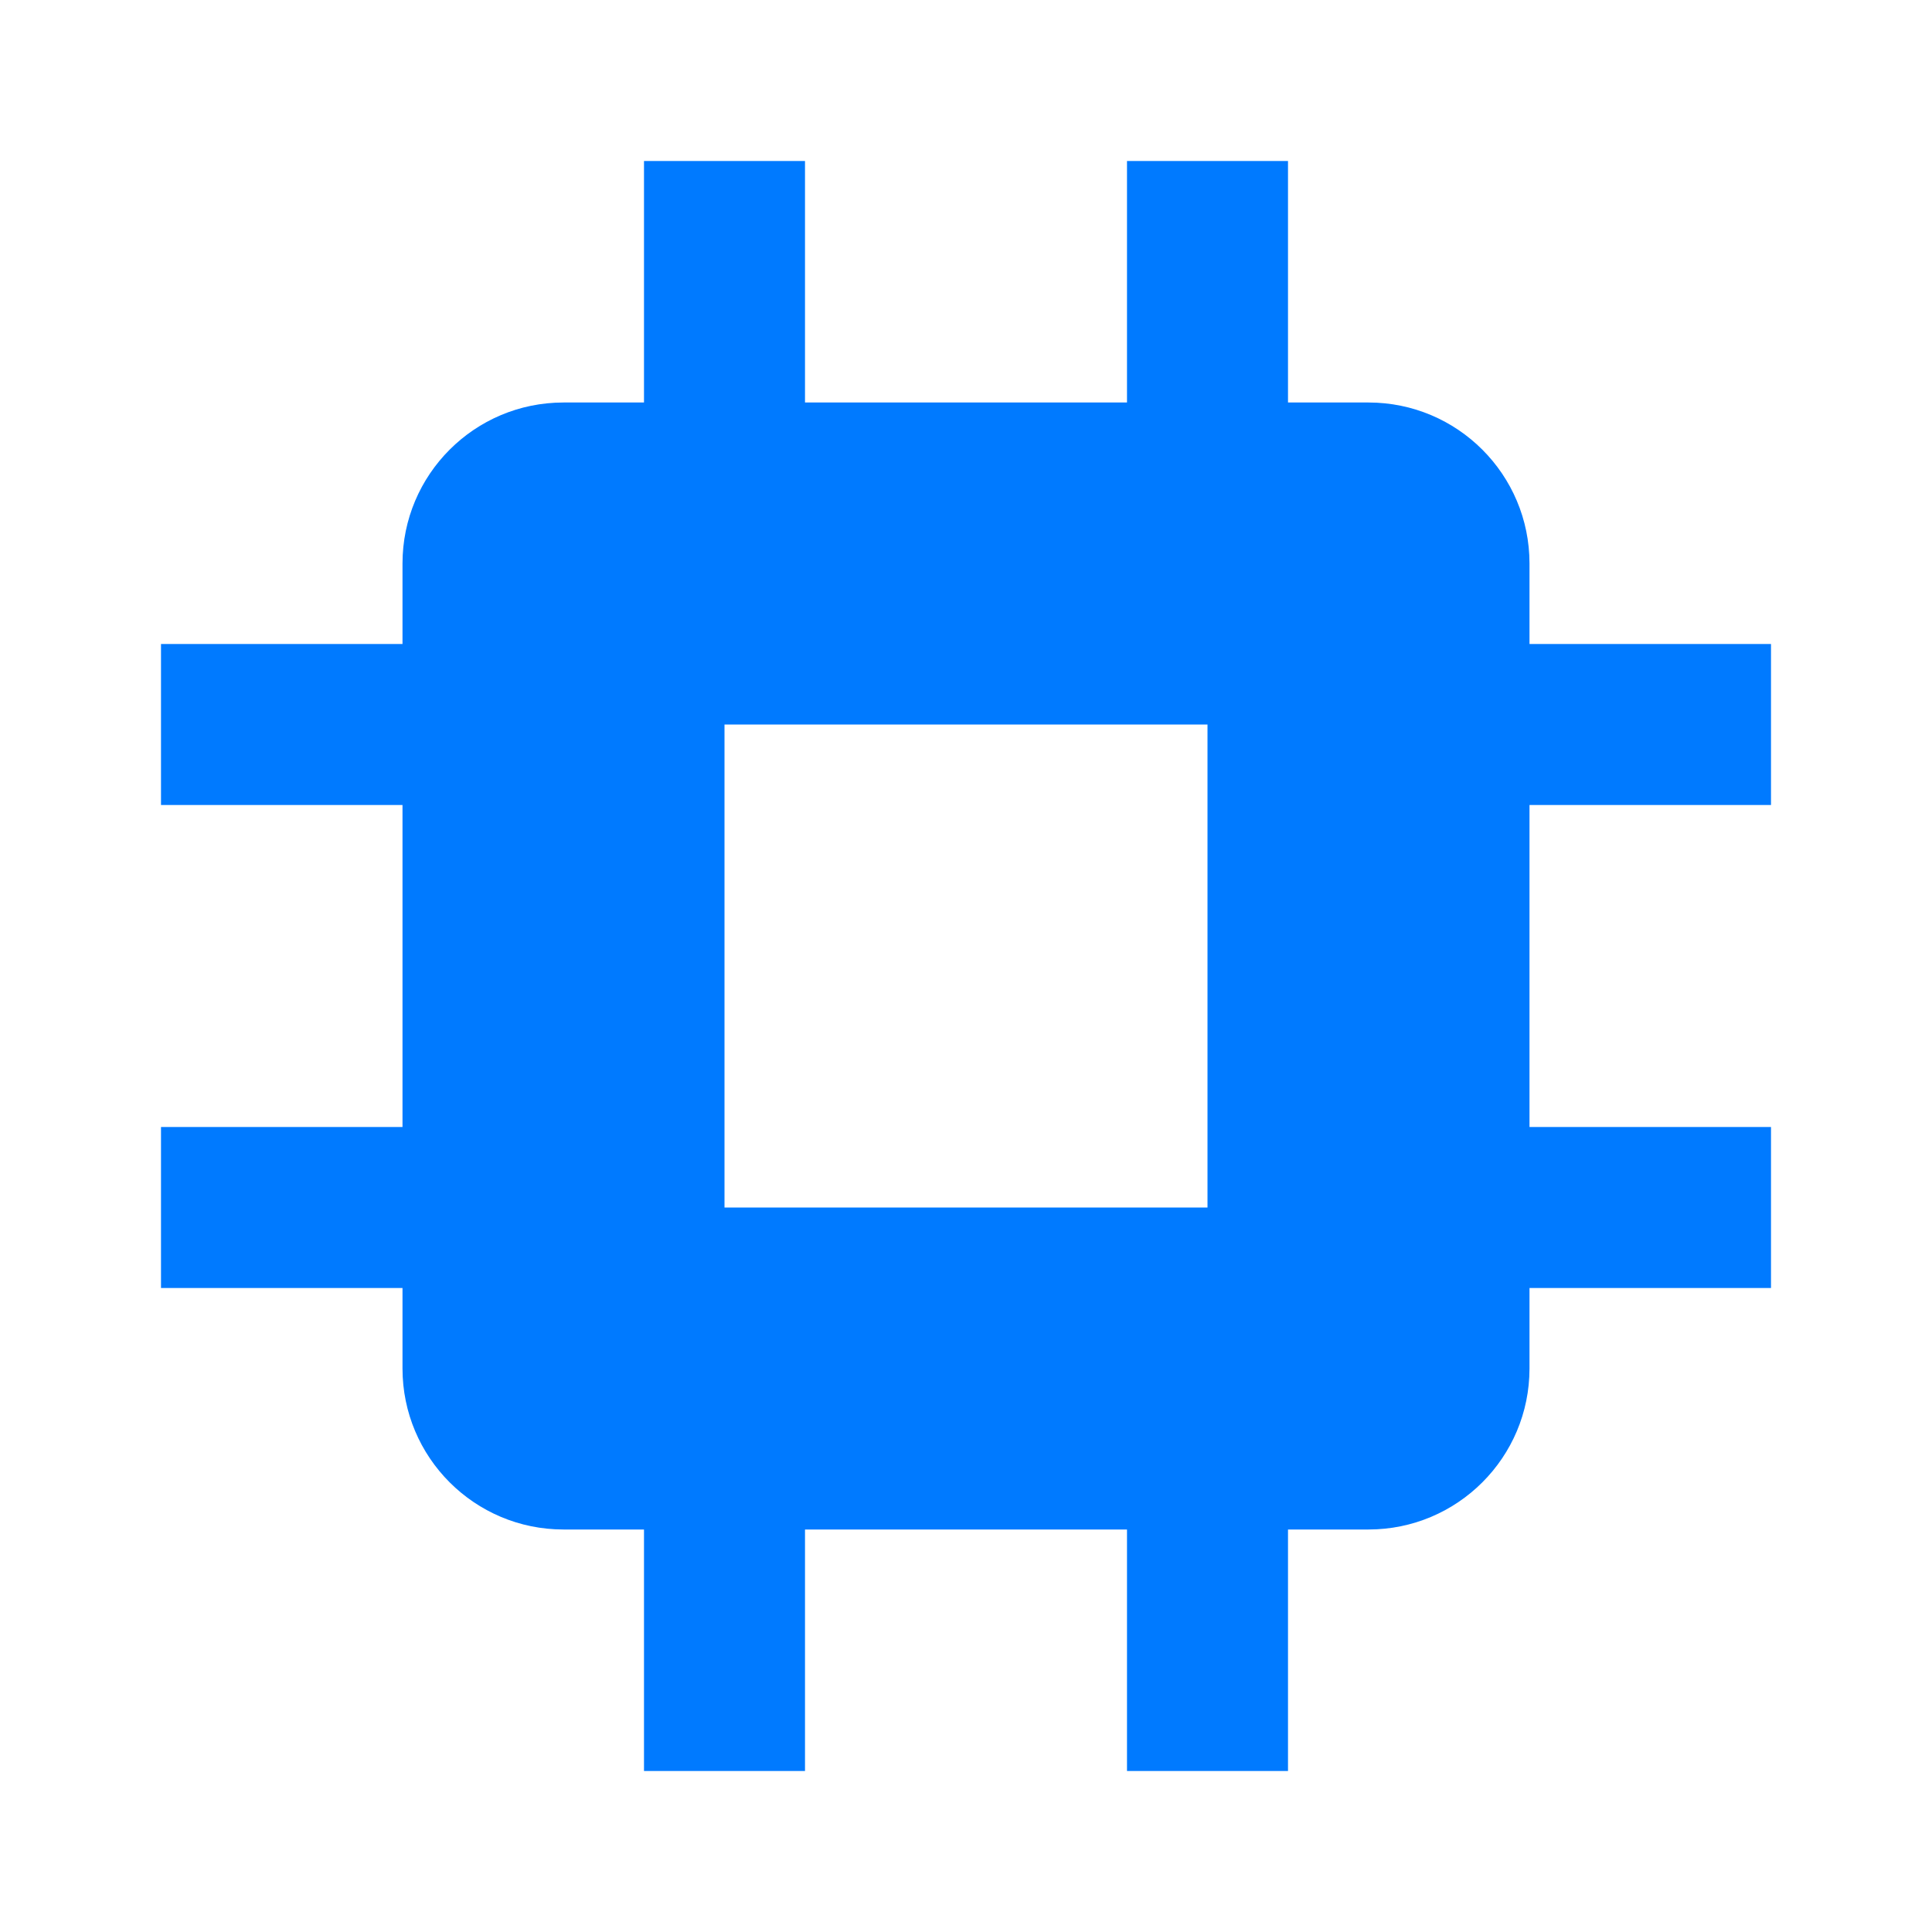
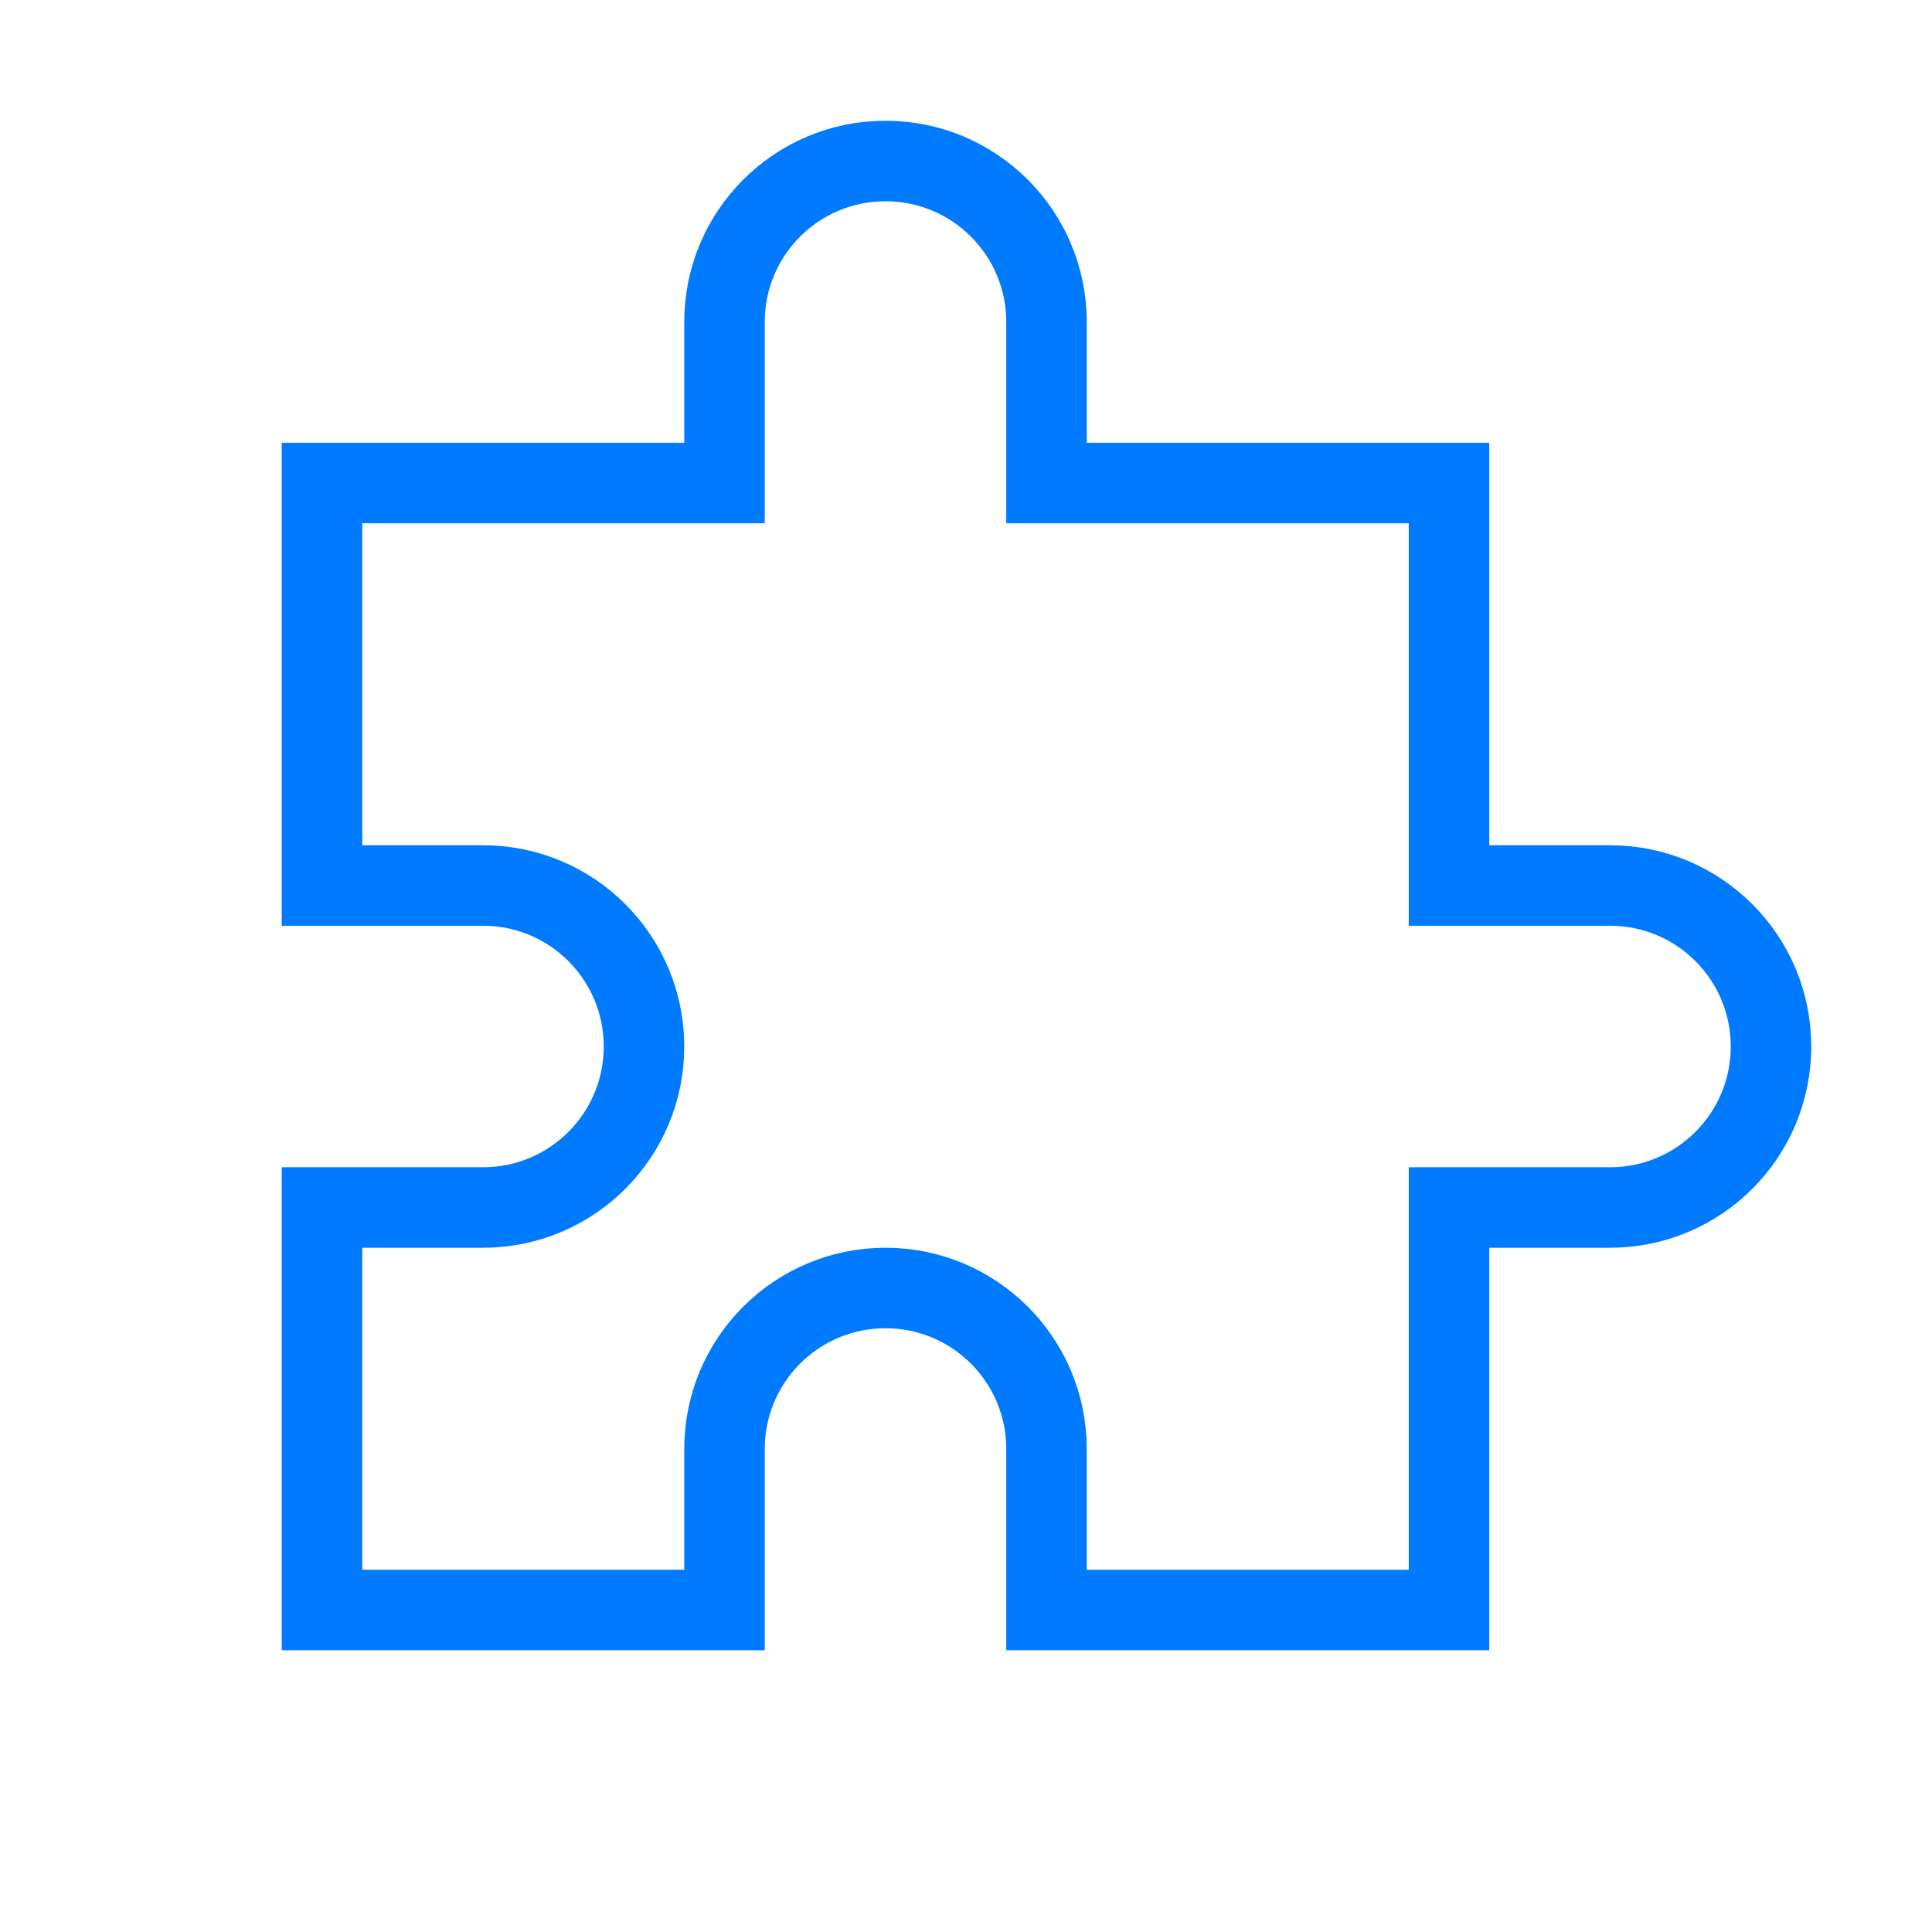
- <svg xmlns="http://www.w3.org/2000/svg" width="24px" height="24px" viewBox="0 0 24 24">
-   <path d="M19 7a2 2 0 0 0-2-2h-1V2h-2v3h-4V2H8v3H7a2 2 0 0 0-2 2v1H2v2h3v4H2v2h3v1a2 2 0 0 0 2 2h1v3h2v-3h4v3h2v-3h1a2 2 0 0 0 2-2v-1h3v-2h-3v-4h3V8h-3V7zm-4 8H9V9h6v6z" fill="#007AFF" />
+ <svg xmlns="http://www.w3.org/2000/svg" width="24px" height="24px" viewBox="0 0 24 24" fill="none" aria-labelledby="extensionIconTitle" stroke="#007AFF" stroke-width="1" stroke-linecap="square" stroke-linejoin="miter" color="#000000">
+   <path d="M9 4C9 2.895 9.895 2 11 2C12.105 2 13 2.895 13 4V6H18V11H20C21.105 11 22 11.895 22 13C22 14.105 21.105 15 20 15H18V20H13V18C13 16.895 12.105 16 11 16C9.895 16 9 16.895 9 18V20H4V15H6C7.105 15 8 14.105 8 13C8 11.895 7.105 11 6 11H4V6H9V4Z" />
</svg>
